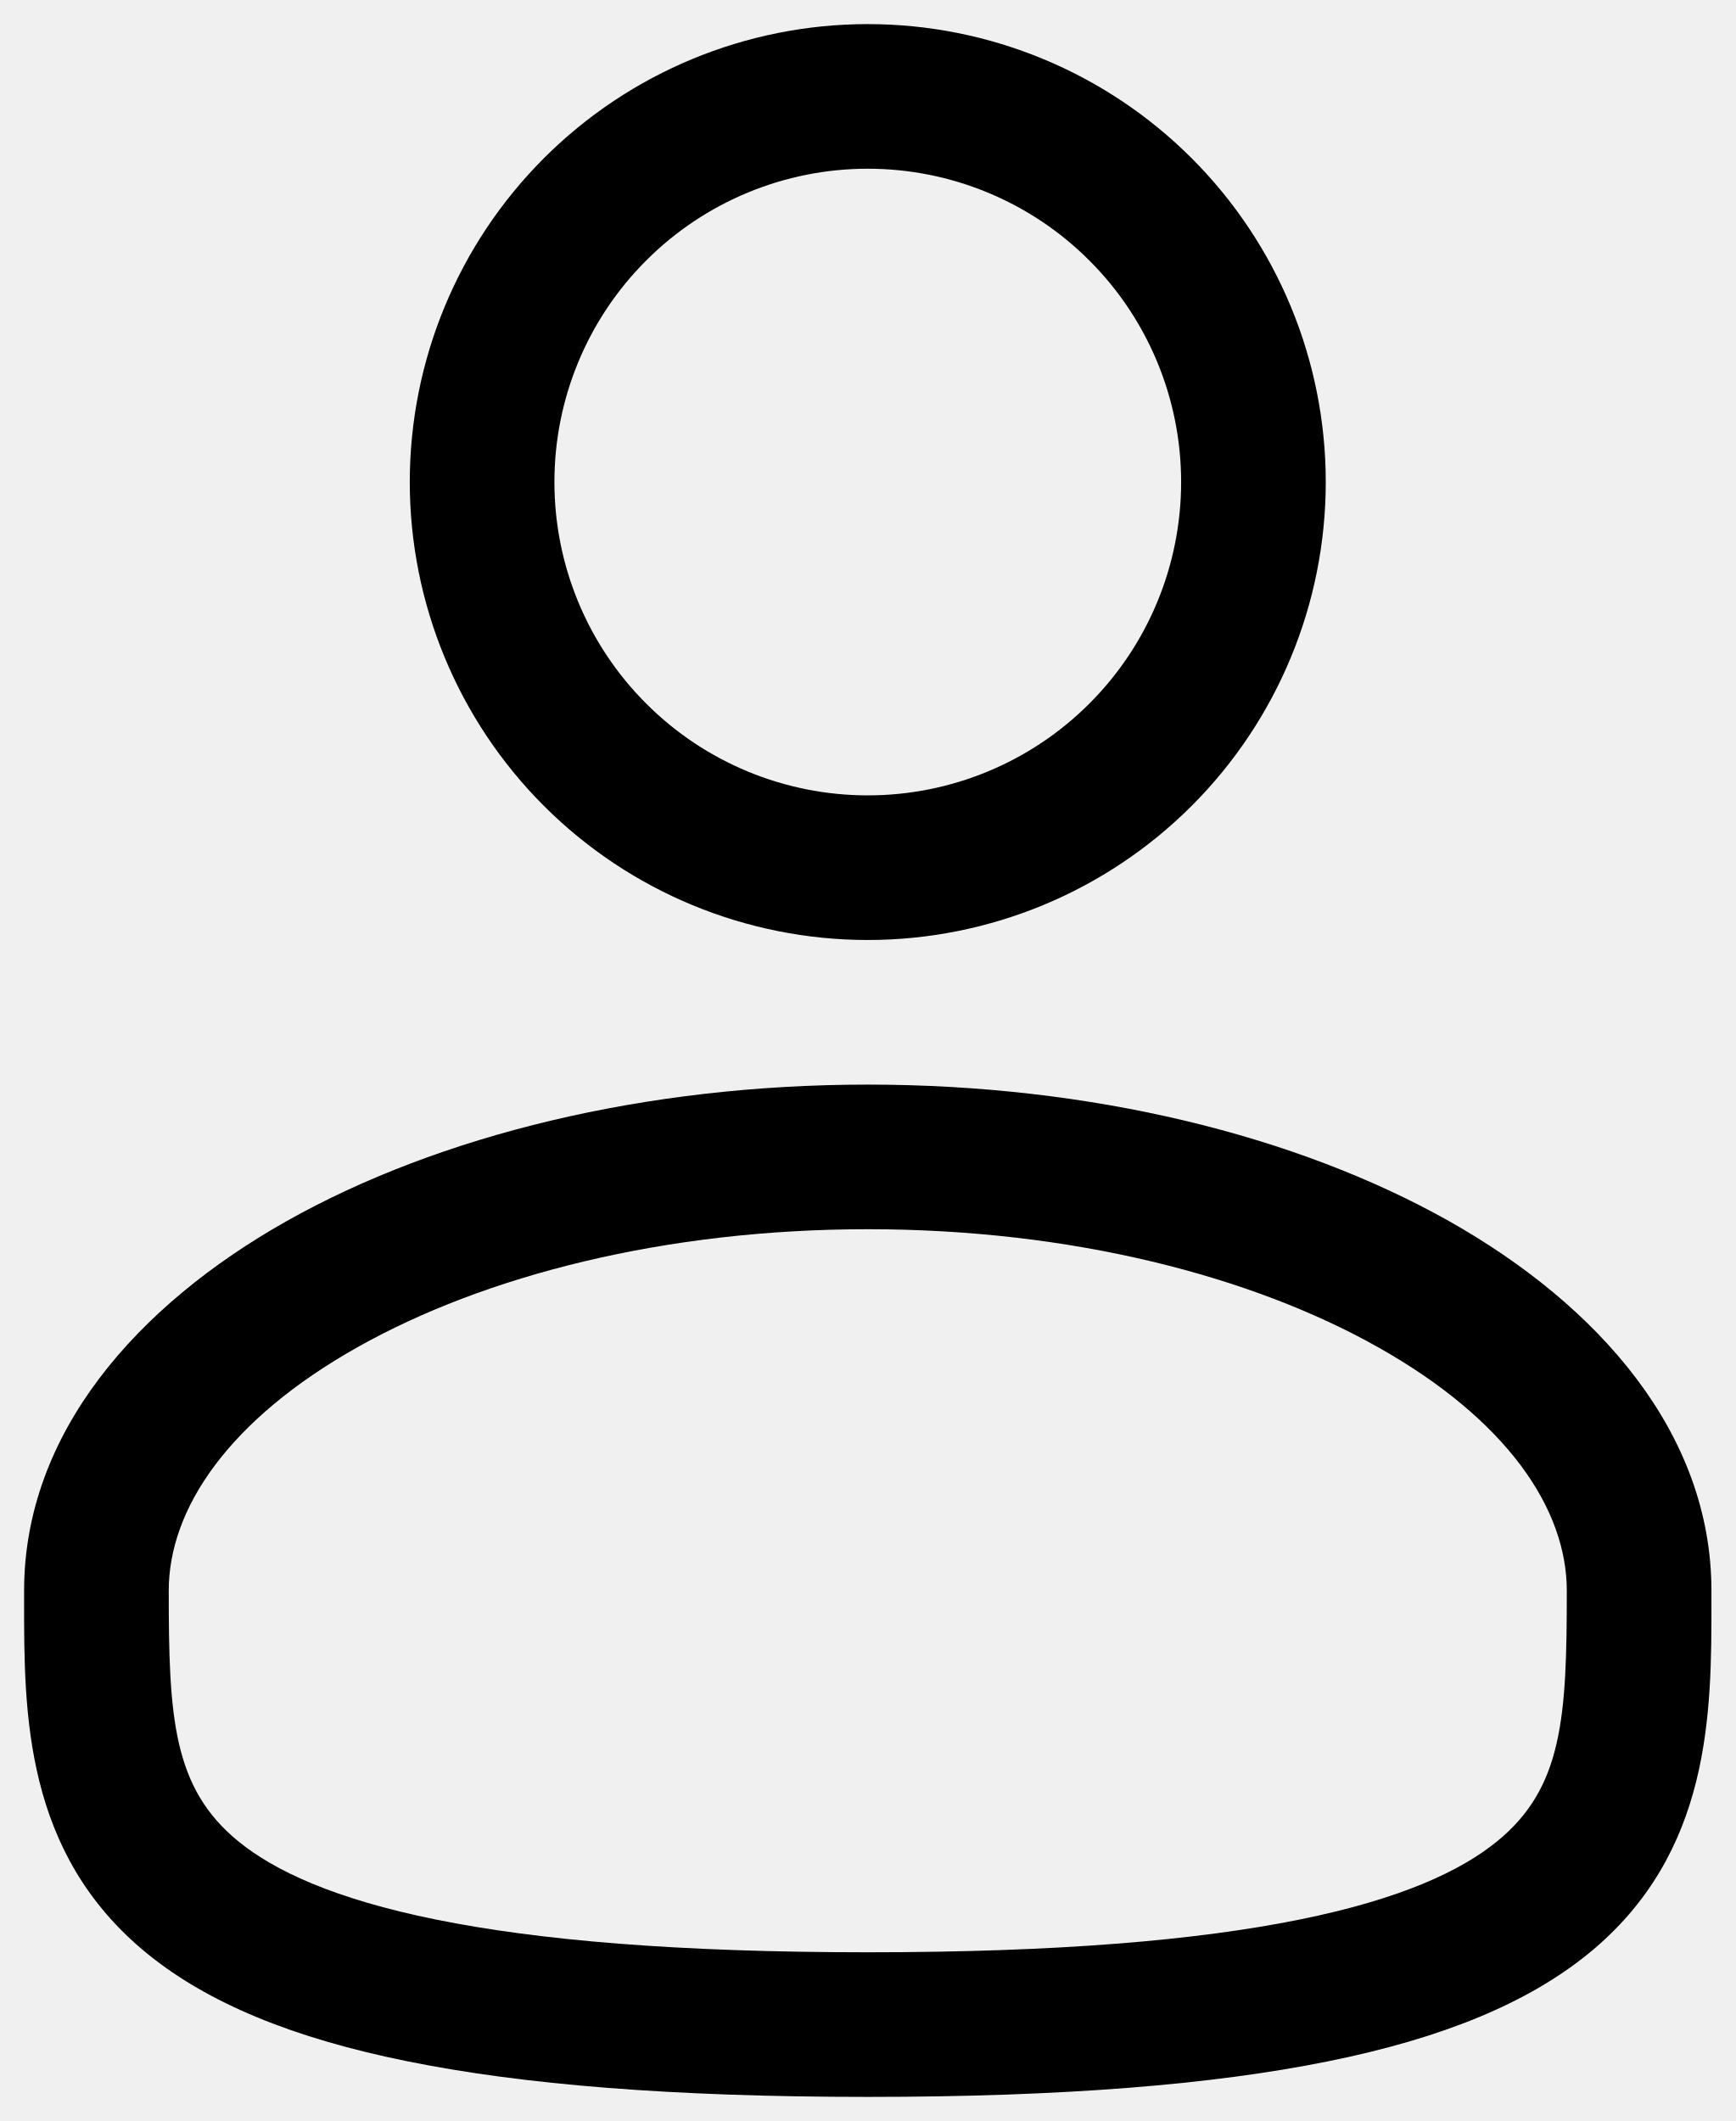
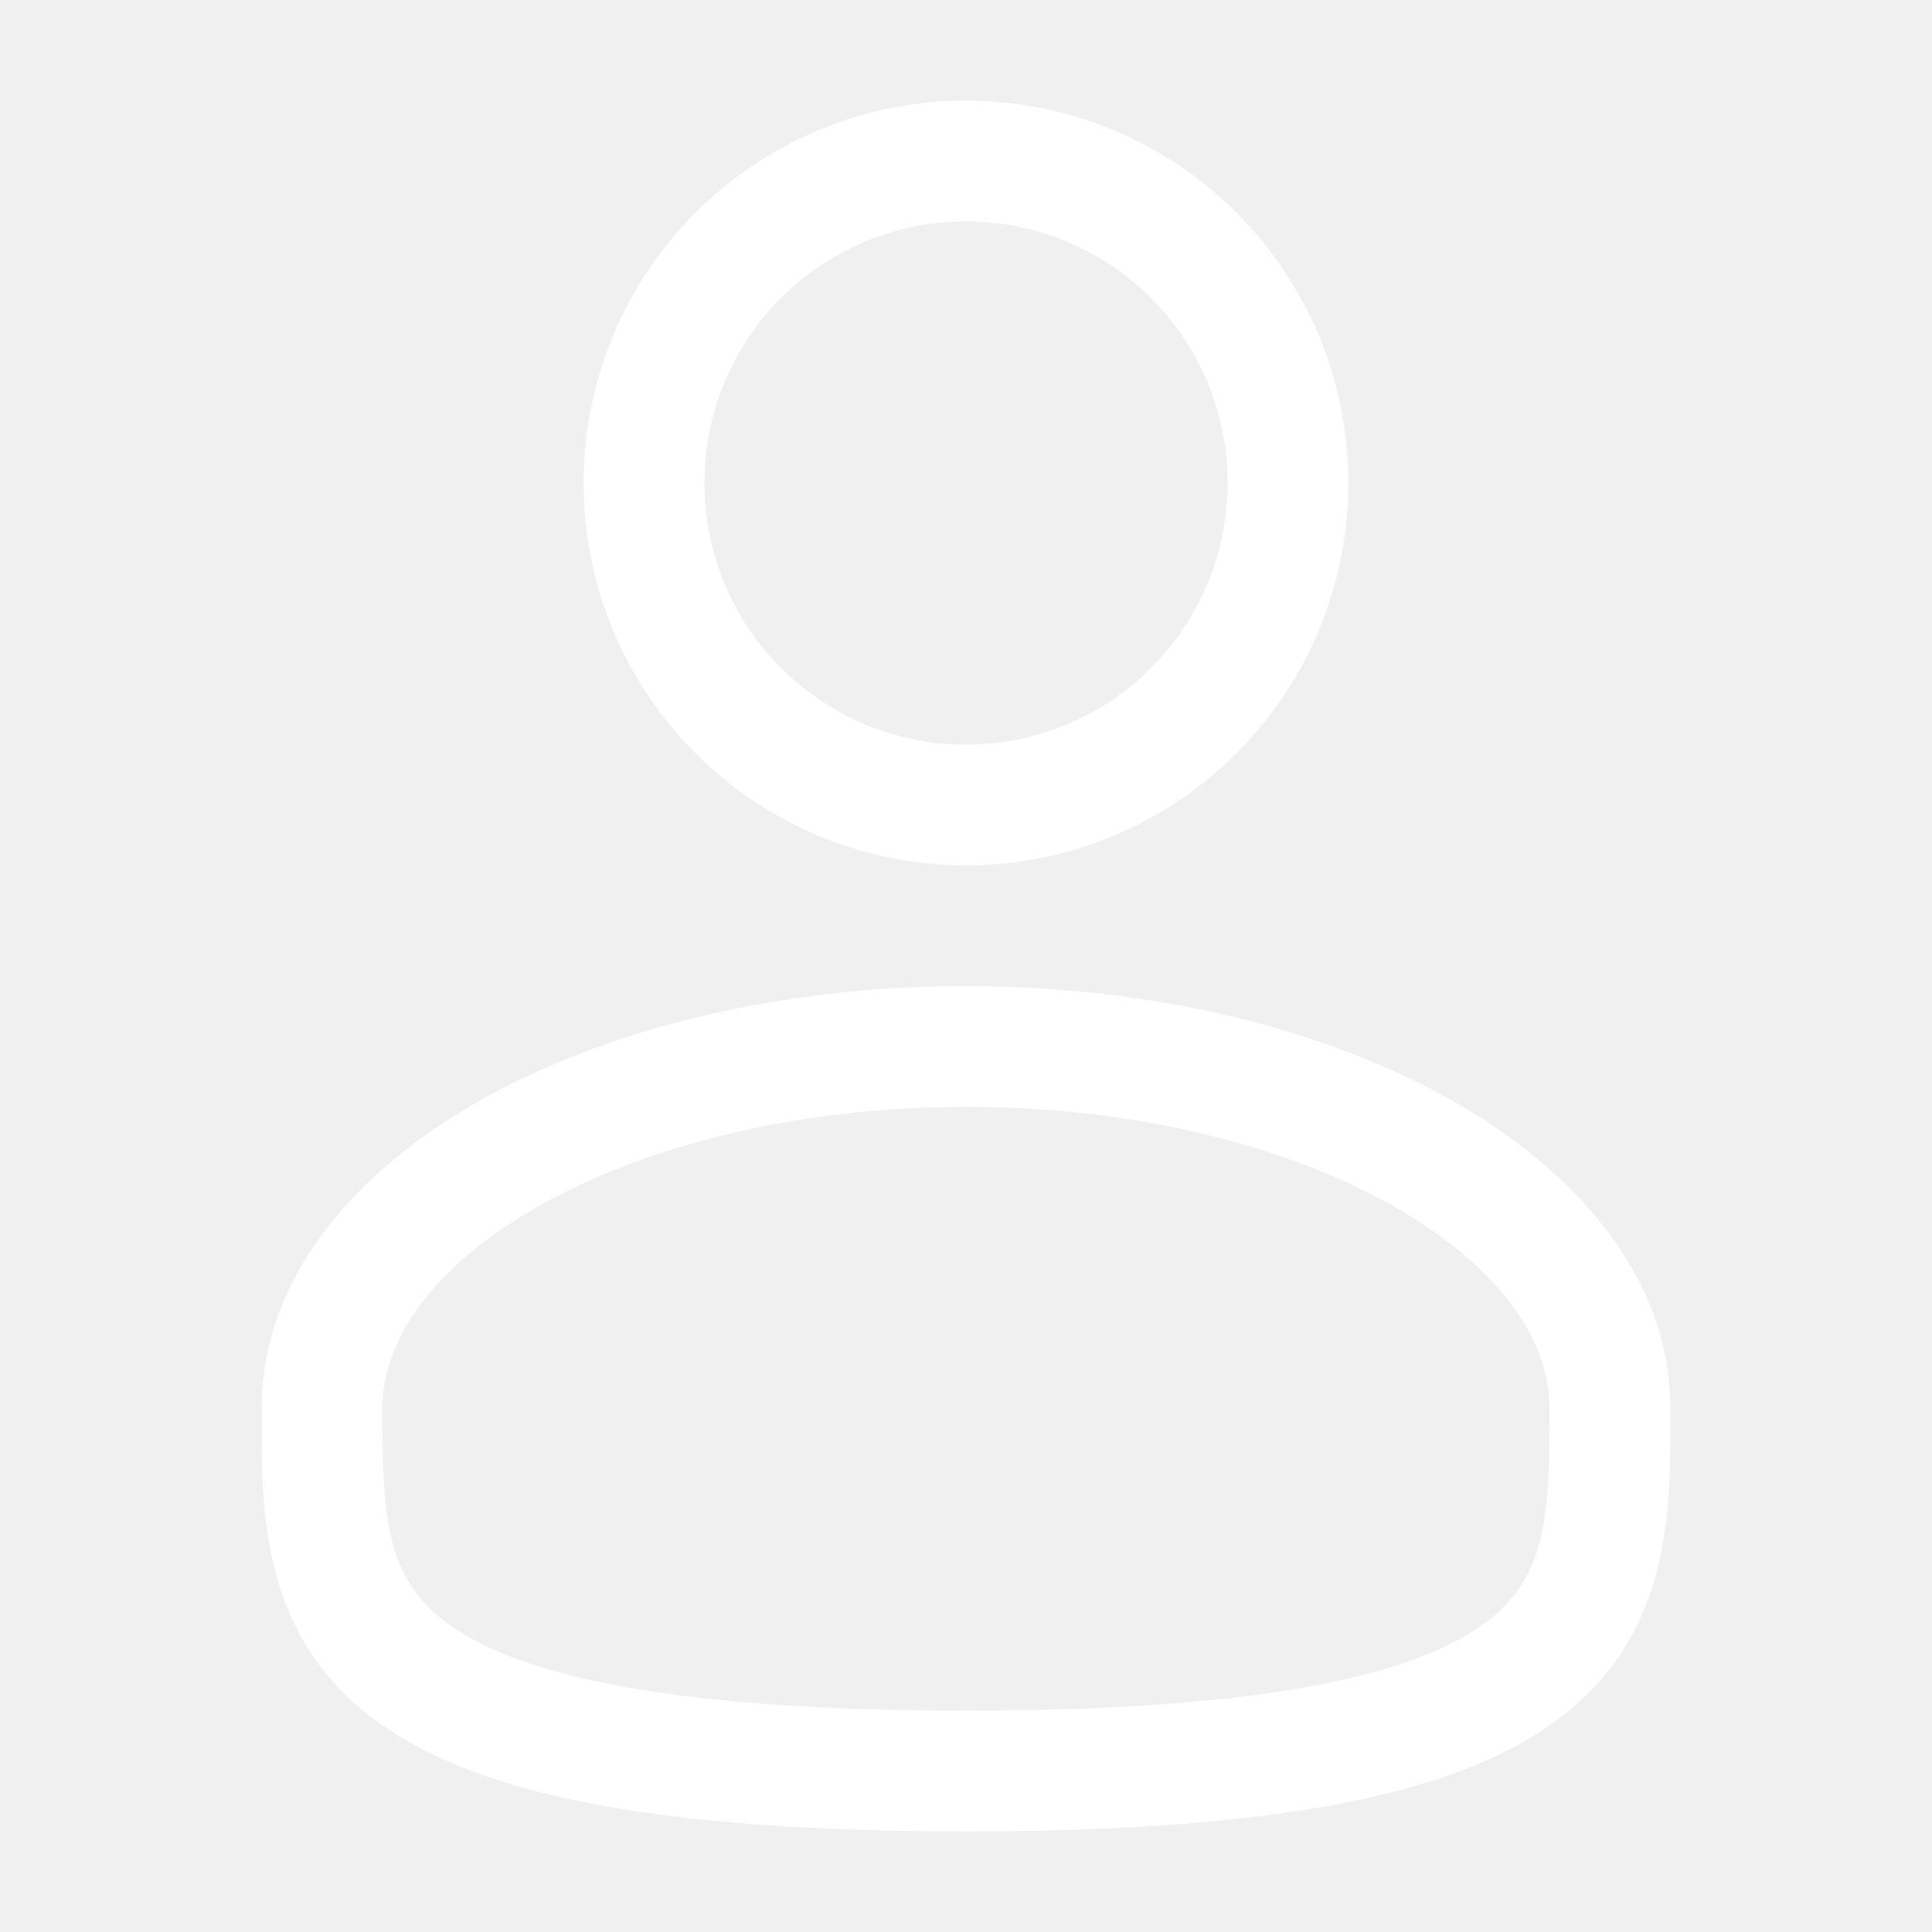
- <svg xmlns="http://www.w3.org/2000/svg" width="18" height="22" viewBox="0 0 18 22" fill="none">
-   <path fill-rule="evenodd" clip-rule="evenodd" d="M9 0.25C7.74 0.25 6.532 0.75 5.641 1.641C4.75 2.532 4.25 3.74 4.25 5C4.25 6.26 4.75 7.468 5.641 8.359C6.532 9.25 7.74 9.75 9 9.75C10.26 9.75 11.468 9.25 12.359 8.359C13.25 7.468 13.75 6.26 13.75 5C13.75 3.74 13.25 2.532 12.359 1.641C11.468 0.75 10.26 0.25 9 0.25ZM5.75 5C5.75 4.138 6.092 3.311 6.702 2.702C7.311 2.092 8.138 1.75 9 1.75C9.862 1.75 10.689 2.092 11.298 2.702C11.908 3.311 12.25 4.138 12.25 5C12.25 5.862 11.908 6.689 11.298 7.298C10.689 7.908 9.862 8.25 9 8.25C8.138 8.25 7.311 7.908 6.702 7.298C6.092 6.689 5.75 5.862 5.75 5ZM9 11.25C6.687 11.25 4.555 11.776 2.976 12.664C1.42 13.54 0.25 14.866 0.25 16.5V16.602C0.249 17.764 0.248 19.222 1.527 20.264C2.156 20.776 3.037 21.141 4.227 21.381C5.419 21.623 6.974 21.75 9 21.75C11.026 21.75 12.58 21.623 13.774 21.381C14.964 21.141 15.844 20.776 16.474 20.264C17.753 19.222 17.751 17.764 17.75 16.602V16.5C17.75 14.866 16.58 13.54 15.025 12.664C13.445 11.776 11.314 11.25 9 11.25ZM1.75 16.5C1.75 15.649 2.372 14.725 3.711 13.972C5.027 13.232 6.895 12.75 9.001 12.75C11.105 12.75 12.973 13.232 14.289 13.972C15.629 14.725 16.25 15.649 16.25 16.5C16.25 17.808 16.21 18.544 15.526 19.1C15.156 19.402 14.536 19.697 13.476 19.911C12.419 20.125 10.974 20.25 9 20.25C7.026 20.25 5.58 20.125 4.524 19.911C3.464 19.697 2.844 19.402 2.474 19.101C1.79 18.544 1.75 17.808 1.75 16.5Z" fill="black" />
+ <svg xmlns="http://www.w3.org/2000/svg" width="24" height="24" viewBox="0 0 24 24" fill="none">
+   <path fill-rule="evenodd" clip-rule="evenodd" d="M12 1.25C10.74 1.25 9.532 1.75 8.641 2.641C7.75 3.532 7.25 4.74 7.25 6C7.25 7.26 7.75 8.468 8.641 9.359C9.532 10.25 10.74 10.75 12 10.75C13.26 10.75 14.468 10.25 15.359 9.359C16.25 8.468 16.75 7.26 16.75 6C16.75 4.74 16.25 3.532 15.359 2.641C14.468 1.75 13.26 1.25 12 1.25ZM8.75 6C8.75 5.138 9.092 4.311 9.702 3.702C10.311 3.092 11.138 2.75 12 2.75C12.862 2.75 13.689 3.092 14.298 3.702C14.908 4.311 15.25 5.138 15.25 6C15.25 6.862 14.908 7.689 14.298 8.298C13.689 8.908 12.862 9.25 12 9.25C11.138 9.25 10.311 8.908 9.702 8.298C9.092 7.689 8.75 6.862 8.75 6ZM12 12.25C9.687 12.25 7.555 12.776 5.976 13.664C4.42 14.54 3.25 15.866 3.25 17.5V17.602C3.249 18.764 3.248 20.222 4.527 21.264C5.156 21.776 6.037 22.141 7.227 22.381C8.419 22.623 9.974 22.75 12 22.75C14.026 22.75 15.58 22.623 16.774 22.381C17.964 22.141 18.844 21.776 19.474 21.264C20.753 20.222 20.751 18.764 20.75 17.602V17.5C20.75 15.866 19.58 14.54 18.025 13.664C16.445 12.776 14.314 12.25 12 12.25ZM4.75 17.5C4.75 16.649 5.372 15.725 6.711 14.972C8.027 14.232 9.895 13.75 12.001 13.75C14.105 13.75 15.973 14.232 17.289 14.972C18.629 15.725 19.25 16.649 19.25 17.5C19.25 18.808 19.21 19.544 18.526 20.1C18.156 20.402 17.536 20.697 16.476 20.911C15.419 21.125 13.974 21.25 12 21.25C10.026 21.25 8.58 21.125 7.524 20.911C6.464 20.697 5.844 20.402 5.474 20.101C4.79 19.544 4.75 18.808 4.75 17.5Z" fill="white" />
</svg>
